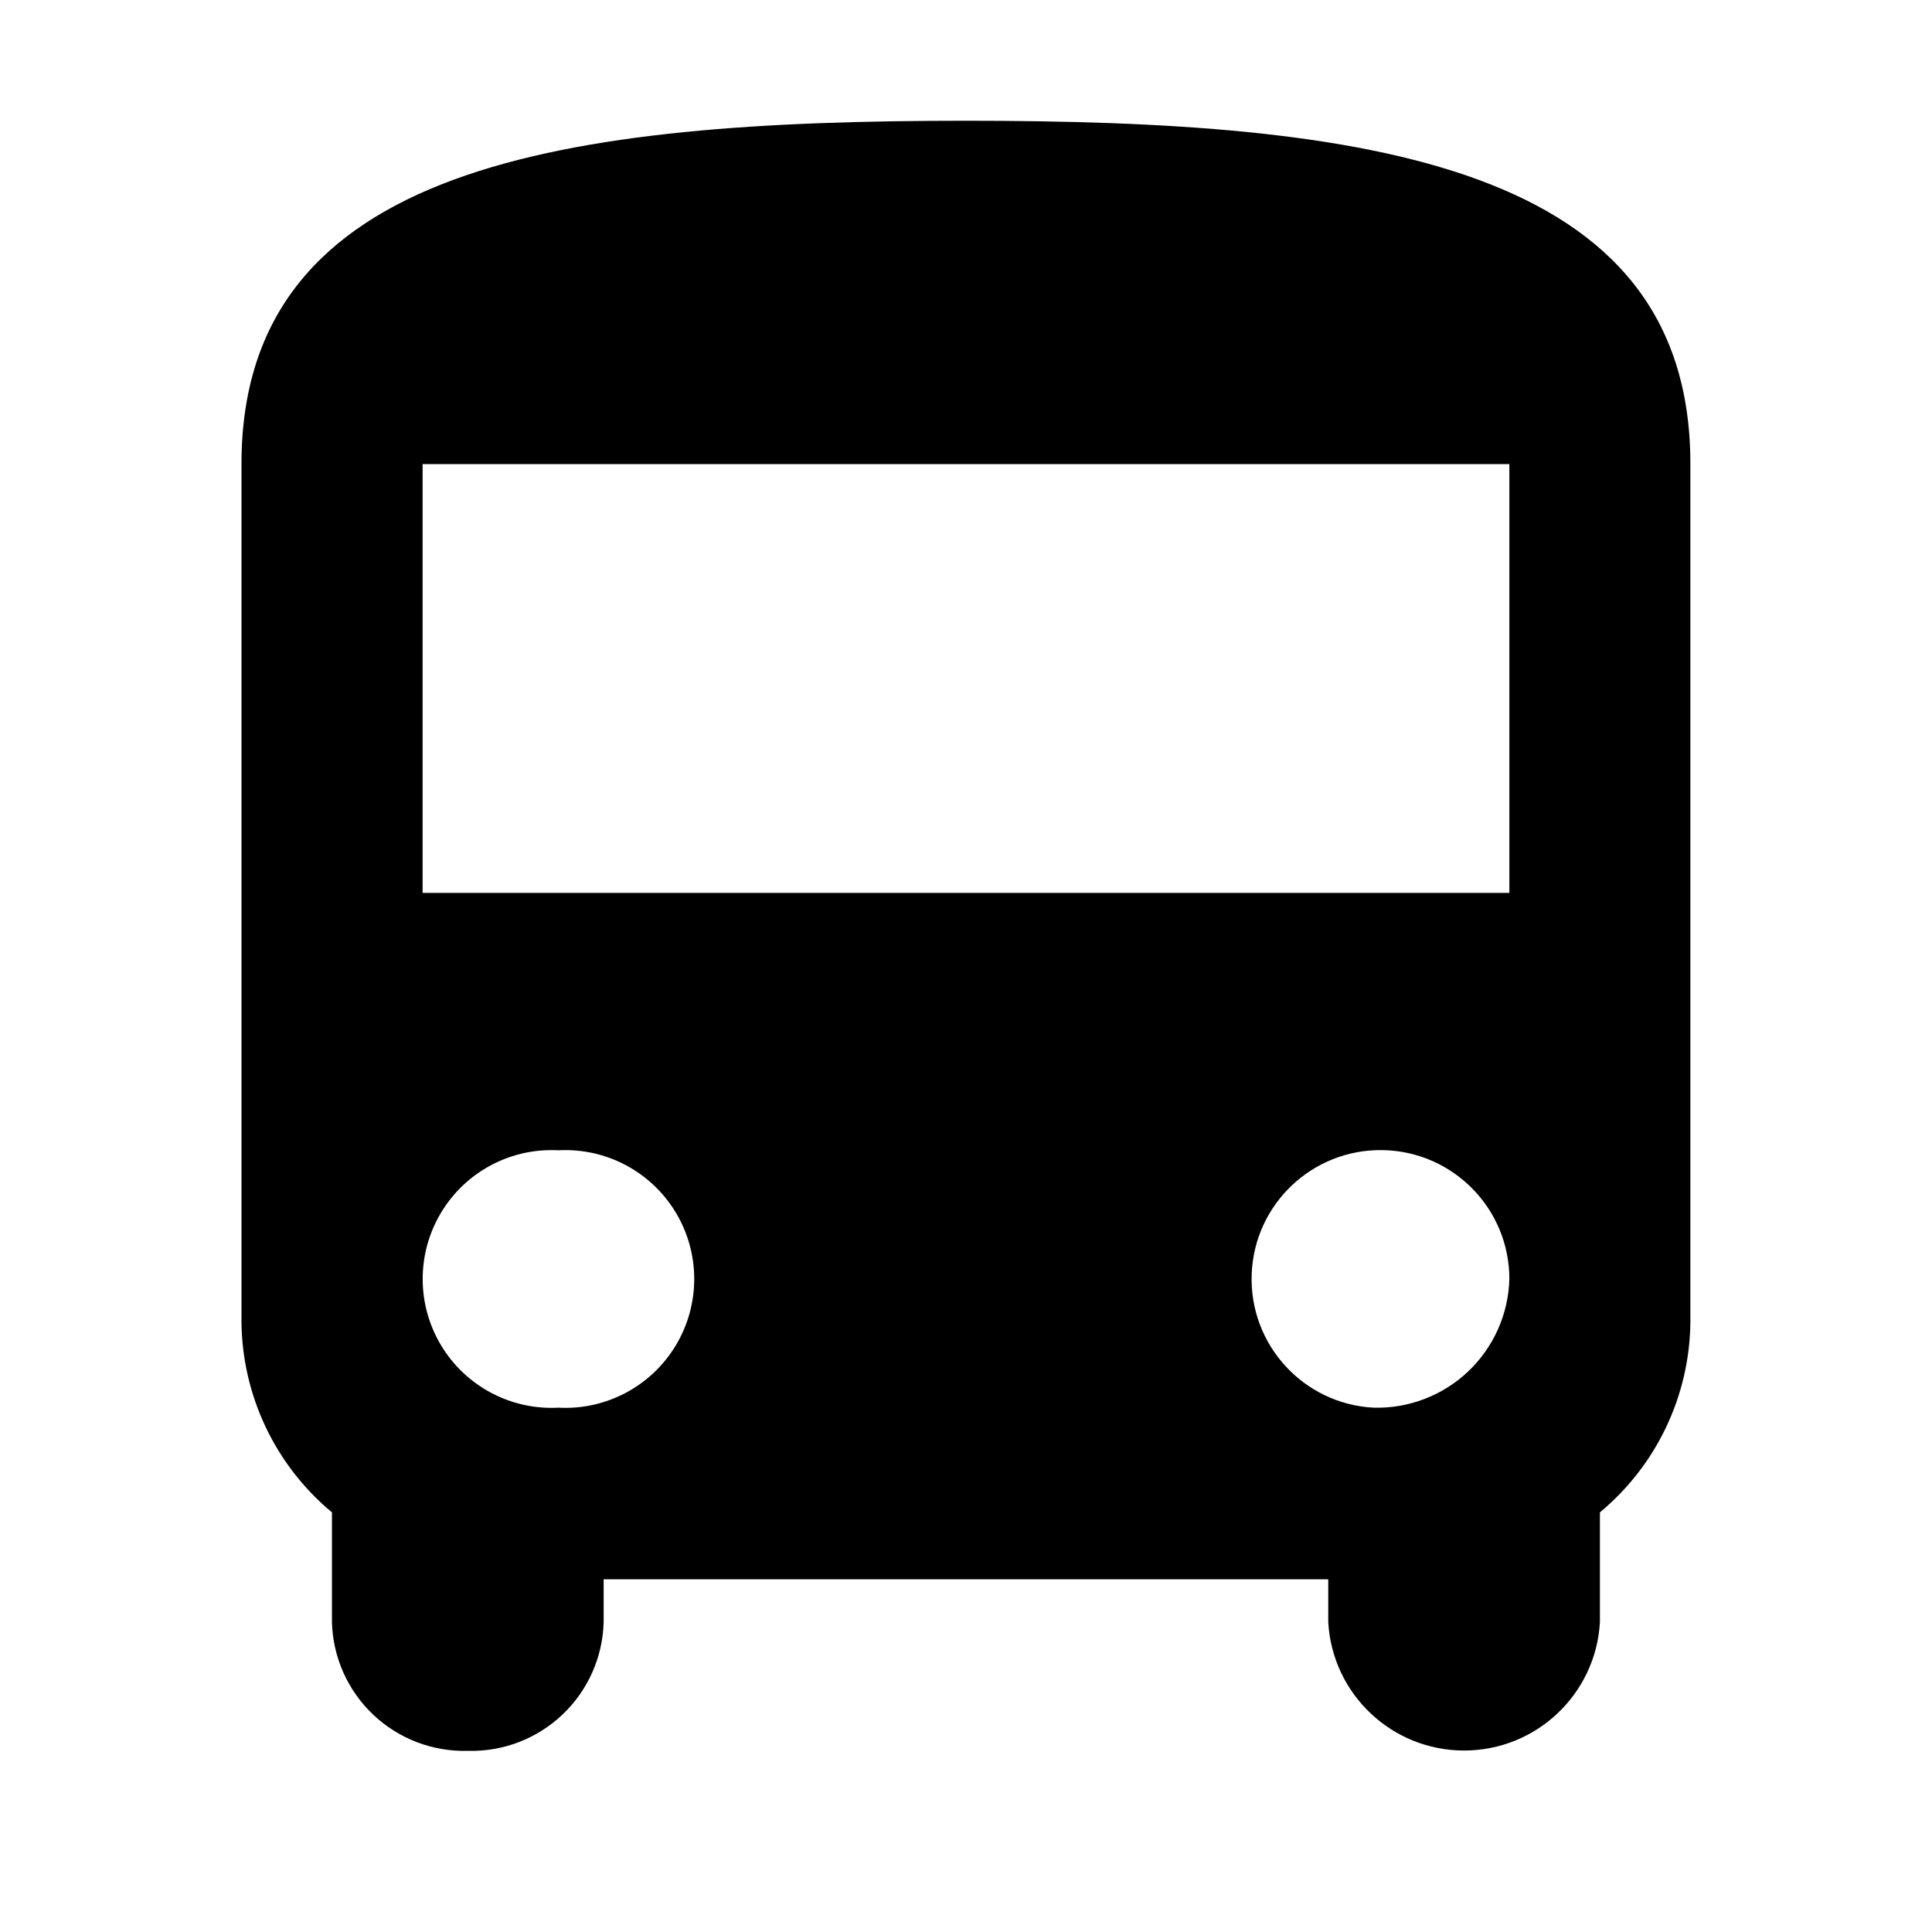
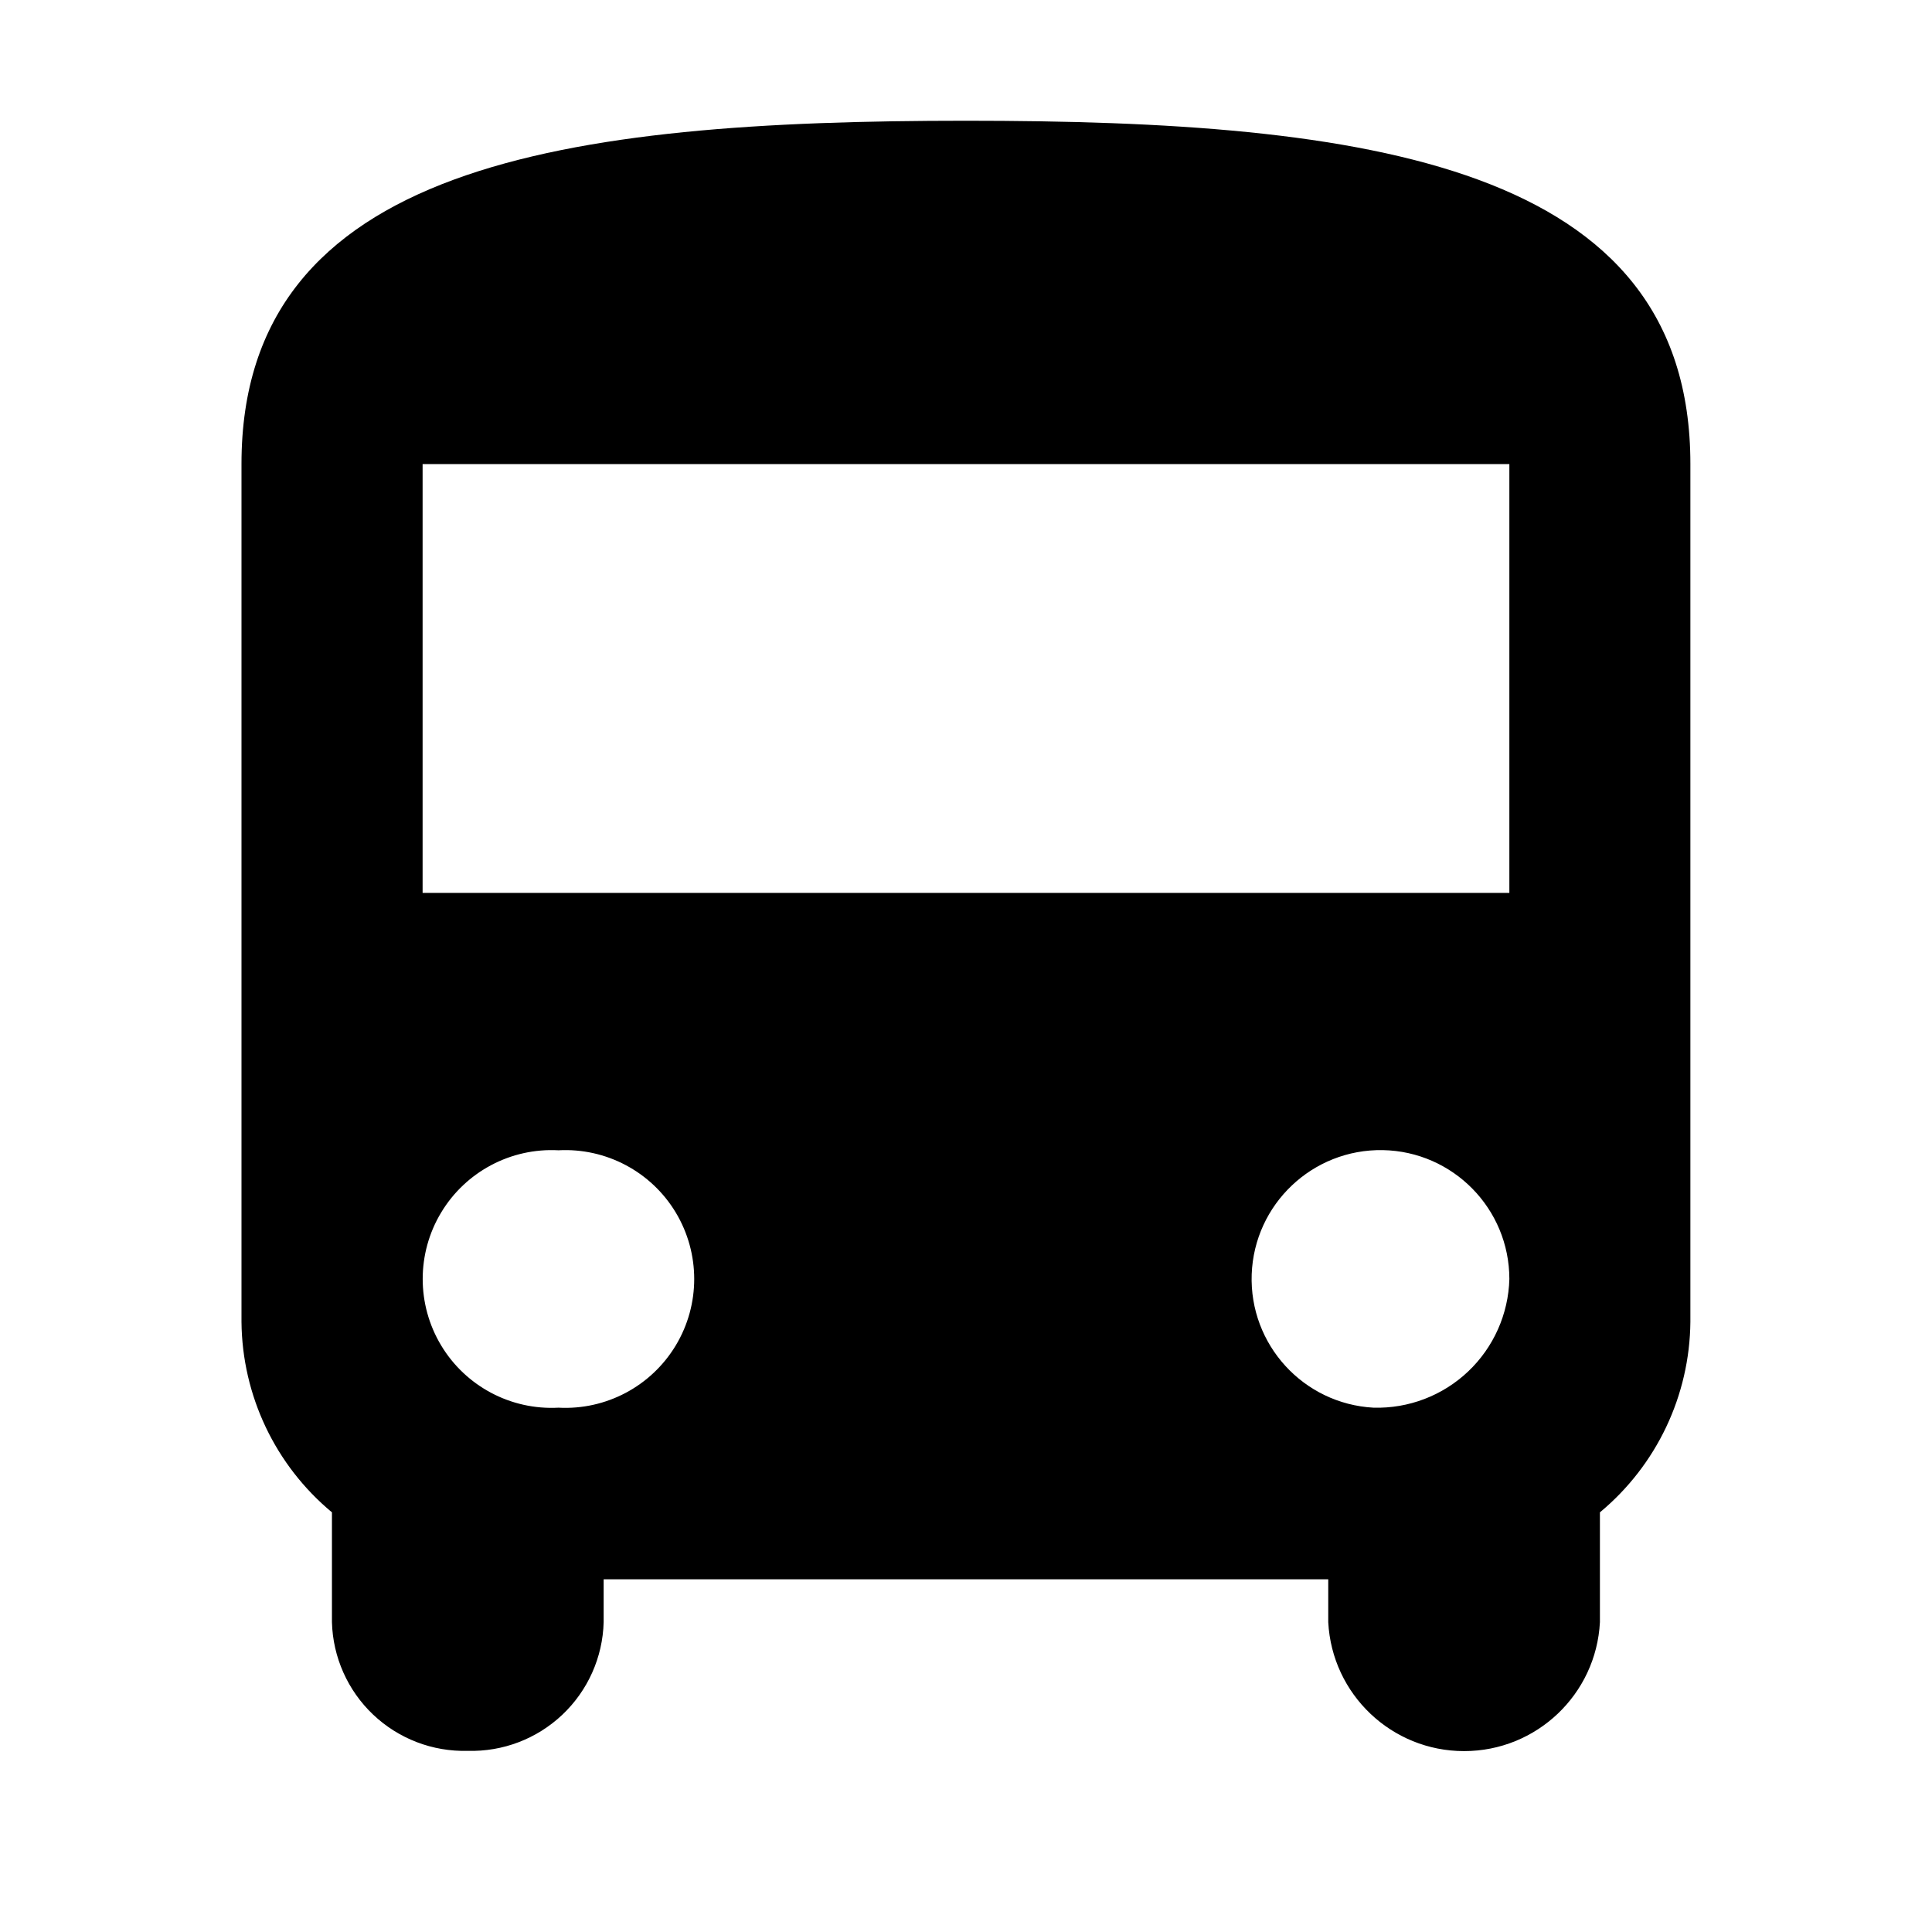
- <svg xmlns="http://www.w3.org/2000/svg" width="57.667" height="57.667" viewBox="0 0 57.667 57.667">
-   <g transform="translate(0 0)">
-     <path d="M0,0H57.667V57.667H0Z" transform="translate(0 0)" fill="none" />
-     <path d="M4,37.852a7.479,7.479,0,0,0,2.7,5.685v3.278a3.947,3.947,0,0,0,4.055,3.841,3.947,3.947,0,0,0,4.055-3.841v-1.28H36.438v1.28a4.061,4.061,0,0,0,8.109,0V43.537a7.479,7.479,0,0,0,2.7-5.685V12.243C47.25,3.28,37.573,2,25.625,2S4,3.28,4,12.243Zm9.461,2.561a3.847,3.847,0,1,1,0-7.683,3.847,3.847,0,1,1,0,7.683Zm24.328,0a3.847,3.847,0,1,1,4.055-3.841A3.947,3.947,0,0,1,37.789,40.413Zm4.055-15.365H9.406v-12.8H41.844Z" transform="translate(3.208 1.604)" />
-   </g>
+ <svg xmlns="http://www.w3.org/2000/svg" width="57.667" height="57.667">
+   <path d="M7.208 39.456a7.48 7.48 0 0 0 2.7 5.685v3.278c.028 1.047.471 2.041 1.231 2.761s1.776 1.109 2.824 1.08c1.047.029 2.063-.359 2.824-1.08s1.204-1.714 1.231-2.761v-1.28h21.628v1.28a4.06 4.06 0 0 0 8.109 0v-3.278a7.48 7.48 0 0 0 2.7-5.685V13.847c.003-8.963-9.674-10.243-21.622-10.243S7.208 4.884 7.208 13.847zm9.461 2.561c-1.421.076-2.769-.639-3.502-1.859s-.734-2.745 0-3.965 2.081-1.935 3.502-1.859c1.421-.076 2.769.639 3.502 1.859s.734 2.745 0 3.965-2.081 1.935-3.502 1.859zm24.328 0a3.85 3.85 0 0 1-3.636-3.98 3.85 3.85 0 0 1 3.914-3.708 3.85 3.85 0 0 1 3.777 3.847c-.028 1.047-.471 2.041-1.231 2.761s-1.776 1.109-2.824 1.08zm4.055-15.365H12.614v-12.8h32.438z" />
</svg>
